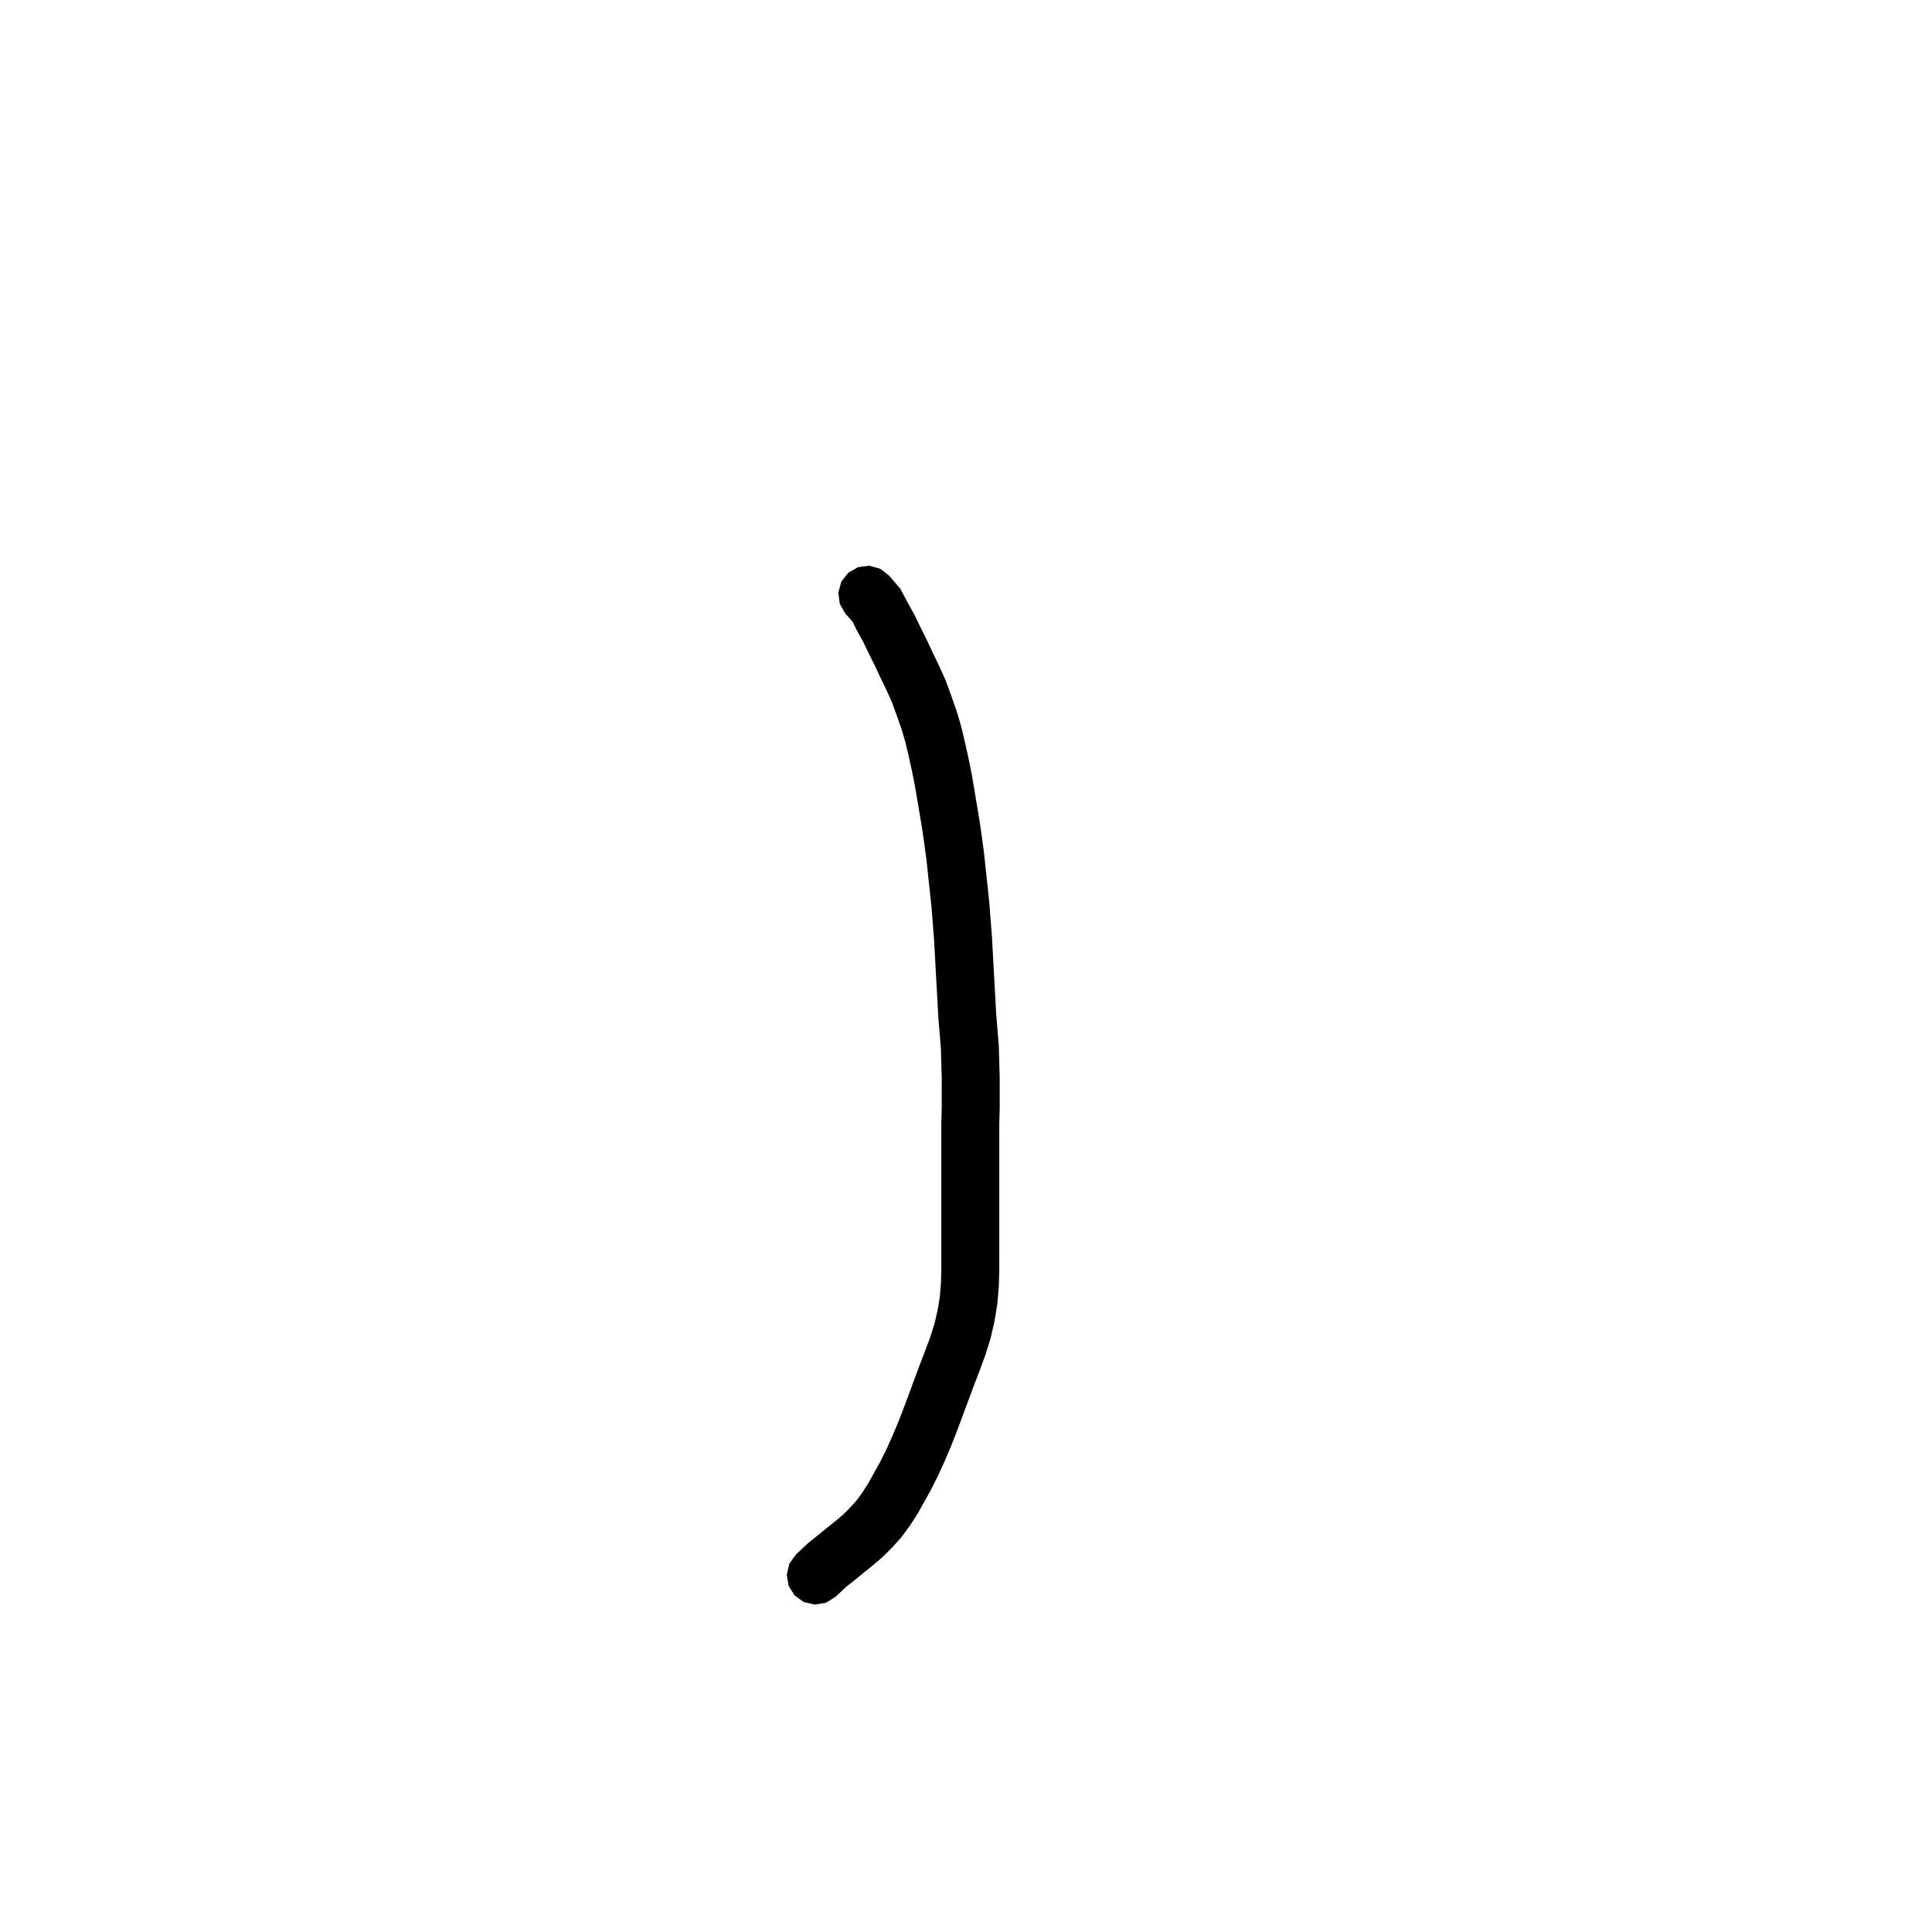
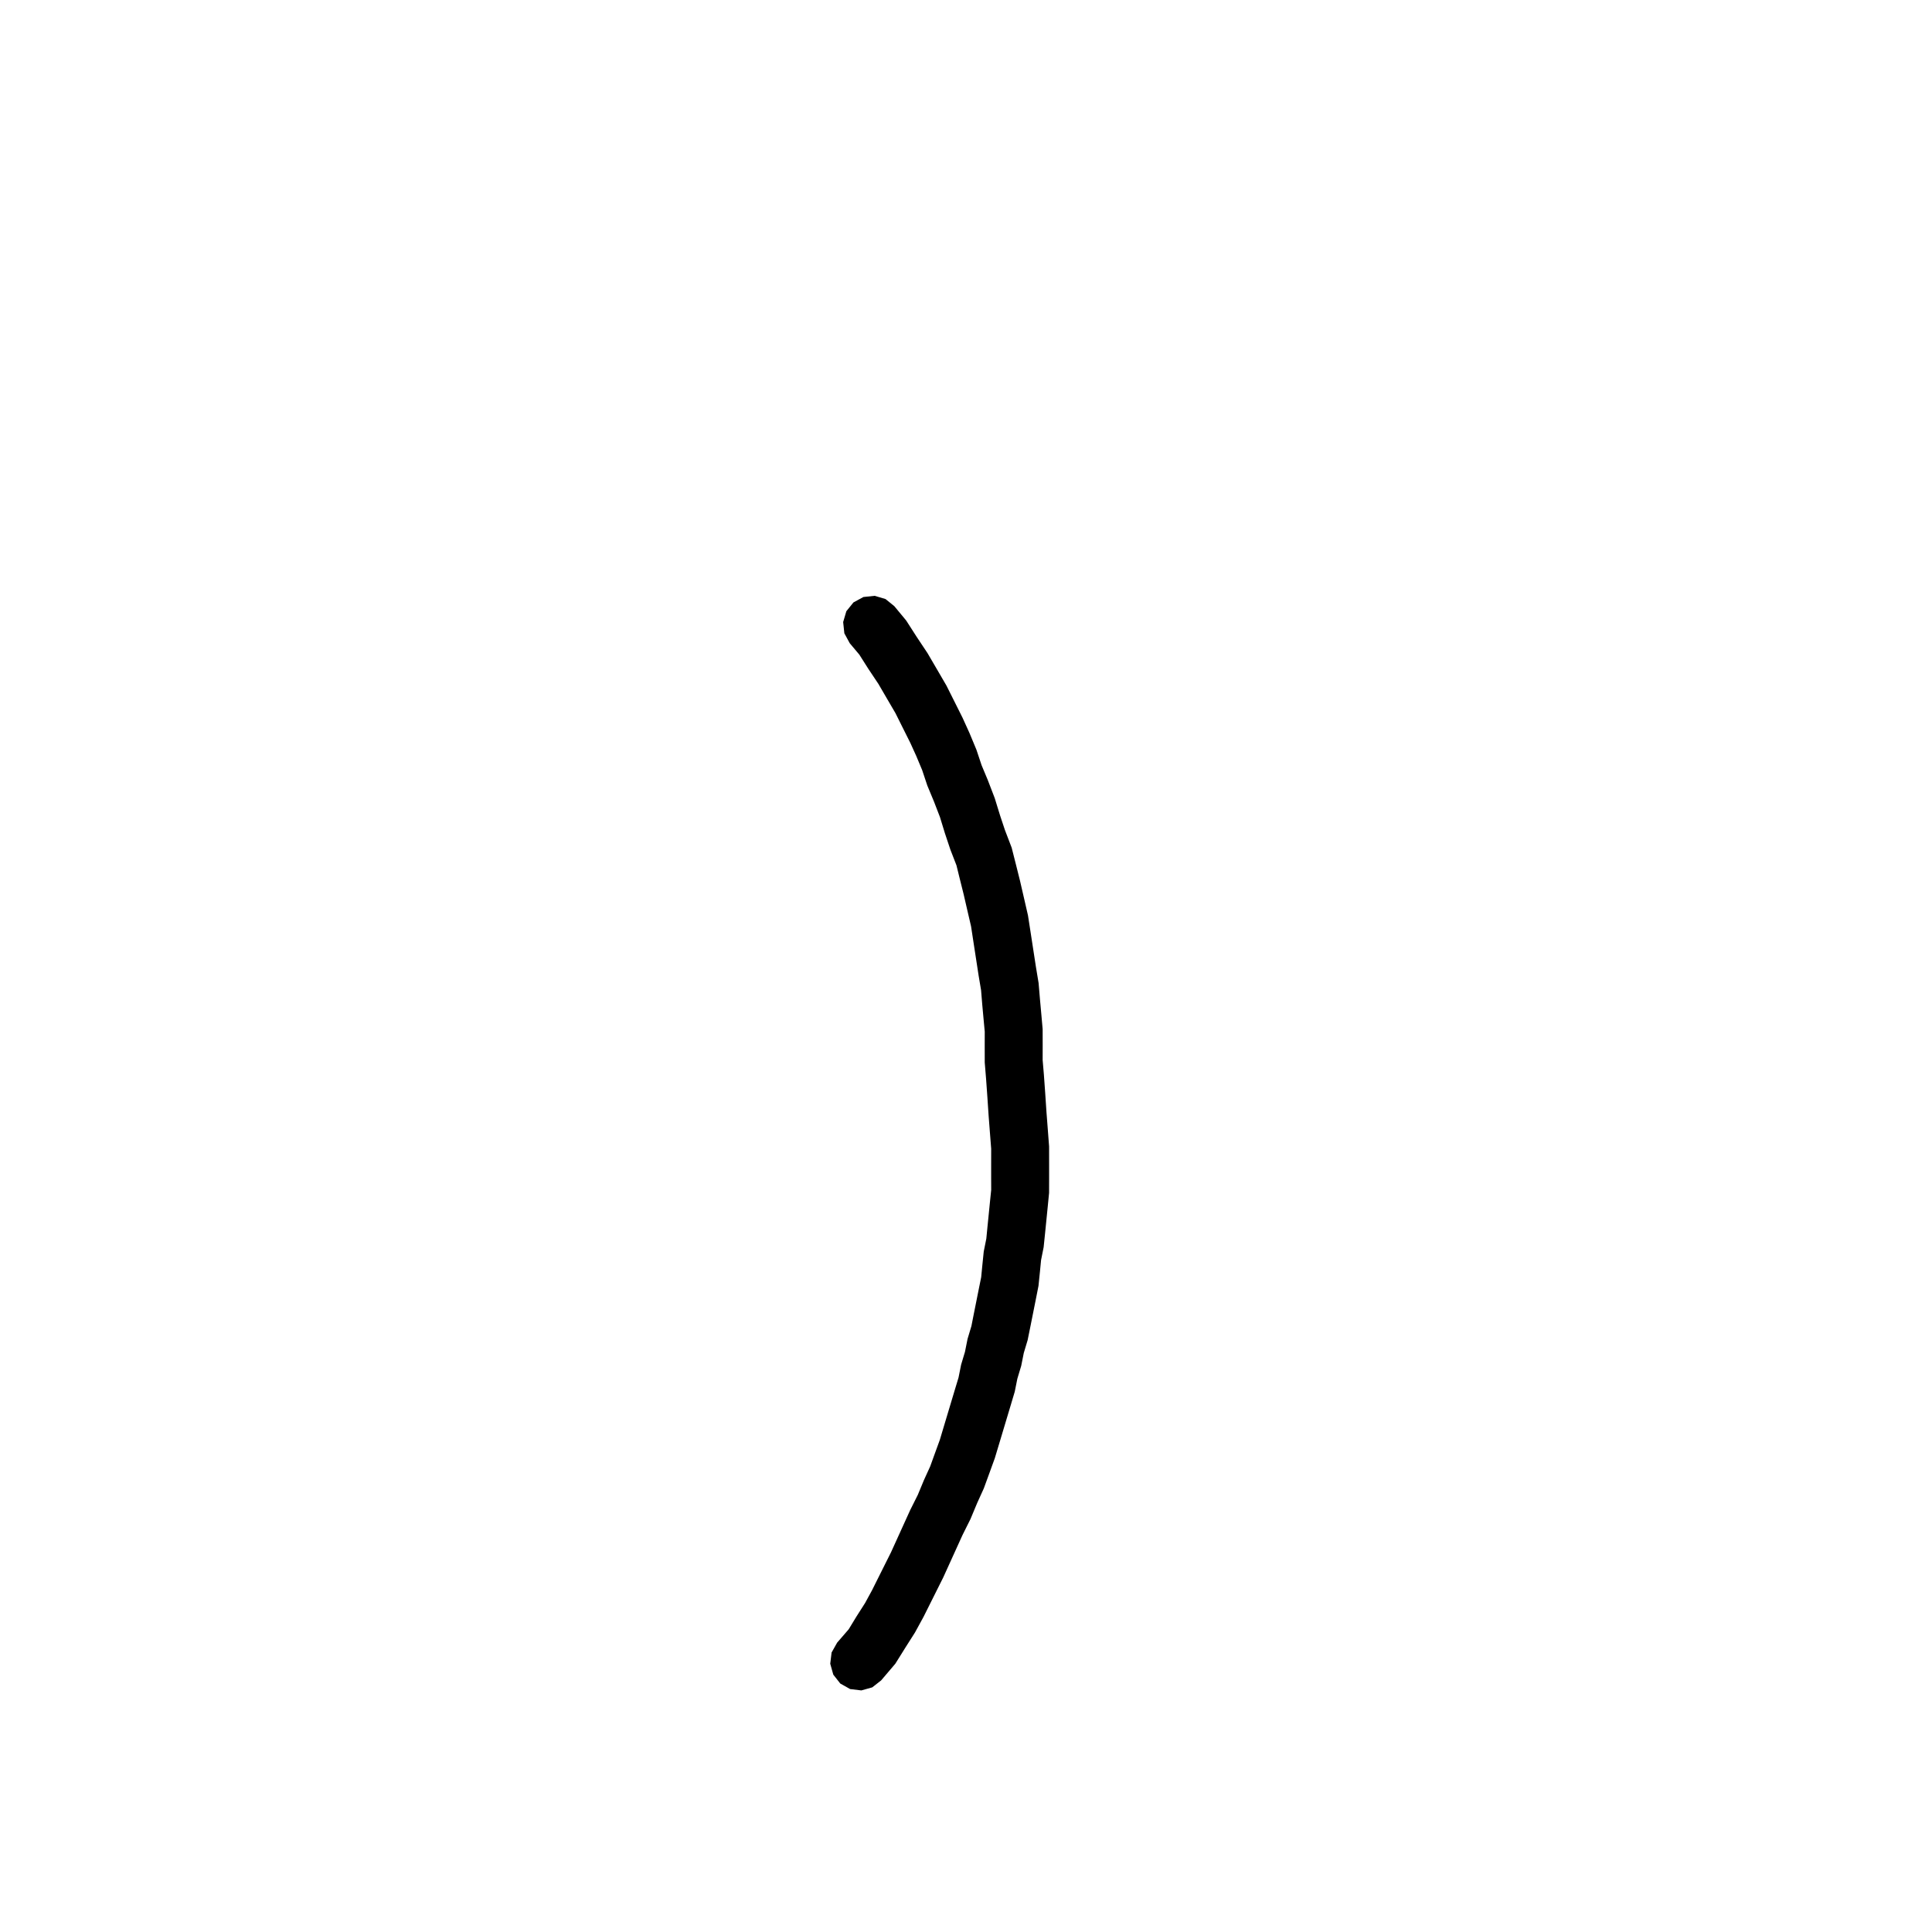
<svg xmlns="http://www.w3.org/2000/svg" viewBox="0 0 300 300" width="300" height="300">
-   <path d="M 131.266 95.281 L 132.401 96.546 L 133.031 97.855 L 134.005 99.605 L 134.827 101.316 L 135.748 103.156 L 136.669 105.132 L 137.657 107.173 L 138.498 109.027 L 139.23 111.051 L 139.985 113.185 L 140.583 115.218 L 141.08 117.336 L 141.597 119.664 L 142.042 121.888 L 142.43 124.15 L 142.828 126.54 L 143.22 128.889 L 143.543 131.152 L 143.865 133.536 L 144.125 136.011 L 144.392 138.477 L 144.652 140.941 L 144.847 143.487 L 145.044 145.903 L 145.173 148.31 L 145.307 150.78 L 145.44 153.183 L 145.573 155.58 L 145.711 158.107 L 145.916 160.574 L 146.107 162.846 L 146.168 165.192 L 146.234 167.464 L 146.233 169.733 L 146.234 172.002 L 146.167 174.334 L 146.167 176.6 L 146.167 178.867 L 146.167 181.133 L 146.167 183.333 L 146.167 185.533 L 146.167 187.867 L 146.167 190.133 L 146.167 192.4 L 146.167 194.8 L 146.167 197.137 L 146.107 199.28 L 145.935 201.375 L 145.585 203.463 L 145.124 205.488 L 144.477 207.541 L 143.656 209.747 L 142.789 212.013 L 141.915 214.366 L 141.048 216.7 L 140.197 218.993 L 139.368 221.096 L 138.477 223.196 L 137.603 225.135 L 136.685 226.971 L 135.733 228.681 L 134.801 230.362 L 133.892 231.784 L 132.977 233.026 L 132.002 234.103 L 130.948 235.16 L 129.803 236.129 L 128.502 237.169 L 127.039 238.366 L 125.481 239.613 L 123.589 241.384 L 122.567 242.811 L 122.169 244.522 L 122.456 246.254 L 123.384 247.744 L 124.811 248.766 L 126.522 249.164 L 128.254 248.877 L 129.744 247.95 L 131.408 246.387 L 132.694 245.367 L 134.165 244.164 L 135.53 243.071 L 137.052 241.773 L 138.531 240.297 L 139.957 238.707 L 141.308 236.883 L 142.532 234.971 L 143.6 233.052 L 144.649 231.163 L 145.731 228.999 L 146.723 226.804 L 147.698 224.504 L 148.603 222.207 L 149.485 219.834 L 150.352 217.5 L 151.211 215.187 L 152.078 212.92 L 152.99 210.459 L 153.81 207.845 L 154.415 205.204 L 154.865 202.491 L 155.093 199.786 L 155.166 197.263 L 155.167 194.8 L 155.167 192.4 L 155.167 190.133 L 155.167 187.867 L 155.167 185.533 L 155.167 183.333 L 155.167 181.133 L 155.167 178.867 L 155.167 176.6 L 155.166 174.466 L 155.233 172.131 L 155.233 169.733 L 155.233 167.336 L 155.165 164.942 L 155.093 162.354 L 154.884 159.826 L 154.689 157.493 L 154.56 155.087 L 154.426 152.684 L 154.293 150.287 L 154.16 147.824 L 154.023 145.297 L 153.819 142.779 L 153.615 140.126 L 153.341 137.523 L 153.075 135.056 L 152.801 132.464 L 152.457 129.914 L 152.114 127.511 L 151.705 125.06 L 151.304 122.65 L 150.891 120.245 L 150.403 117.803 L 149.854 115.331 L 149.284 112.915 L 148.548 110.415 L 147.703 108.016 L 146.836 105.64 L 145.809 103.36 L 144.797 101.268 L 143.852 99.244 L 142.906 97.35 L 141.995 95.462 L 140.969 93.612 L 139.821 91.454 L 138.067 89.386 L 136.681 88.309 L 134.987 87.845 L 133.245 88.064 L 131.719 88.933 L 130.642 90.319 L 130.178 92.013 L 130.397 93.755 Z" fill="black" fill-rule="nonzero" />
+   <path d="M 131.949 99.881 L 133.434 101.647 L 134.838 103.86 L 136.39 106.185 L 137.719 108.467 L 139.049 110.743 L 140.181 113.012 L 141.347 115.342 L 142.279 117.394 L 143.193 119.58 L 143.993 121.98 L 145.028 124.471 L 145.954 126.872 L 146.72 129.371 L 147.572 131.924 L 148.52 134.371 L 149.041 136.491 L 149.631 138.85 L 150.221 141.412 L 150.787 143.85 L 151.159 146.284 L 151.559 148.884 L 151.963 151.511 L 152.341 153.758 L 152.523 155.99 L 152.725 158.207 L 152.911 160.195 L 152.906 162.4 L 152.91 164.987 L 153.119 167.545 L 153.317 170.31 L 153.518 173.321 L 153.72 175.945 L 153.91 178.373 L 153.906 180.8 L 153.906 183 L 153.912 184.775 L 153.729 186.552 L 153.529 188.552 L 153.329 190.552 L 153.156 192.332 L 152.756 194.332 L 152.529 196.552 L 152.356 198.332 L 151.994 200.117 L 151.594 202.117 L 151.194 204.117 L 150.841 205.909 L 150.241 207.909 L 149.841 209.909 L 149.241 211.909 L 148.841 213.909 L 148.296 215.707 L 147.696 217.707 L 147.096 219.707 L 146.496 221.707 L 145.937 223.577 L 145.177 225.662 L 144.441 227.696 L 143.479 229.806 L 142.515 232.125 L 141.347 234.458 L 140.31 236.738 L 139.31 238.938 L 138.343 241.065 L 137.381 242.988 L 136.381 244.988 L 135.42 246.912 L 134.332 248.911 L 132.993 251.01 L 131.787 252.992 L 129.99 255.071 L 129.129 256.602 L 128.919 258.345 L 129.393 260.036 L 130.478 261.417 L 132.008 262.277 L 133.751 262.487 L 135.442 262.013 L 136.823 260.929 L 139.025 258.341 L 140.619 255.79 L 142.08 253.489 L 143.392 251.088 L 144.431 249.012 L 145.431 247.012 L 146.469 244.935 L 147.503 242.662 L 148.503 240.462 L 149.466 238.342 L 150.697 235.875 L 151.733 233.394 L 152.771 231.104 L 153.635 228.738 L 154.475 226.423 L 155.116 224.293 L 155.716 222.293 L 156.316 220.293 L 156.916 218.293 L 157.572 216.091 L 157.972 214.091 L 158.572 212.091 L 158.972 210.091 L 159.572 208.091 L 160.019 205.883 L 160.419 203.883 L 160.819 201.883 L 161.256 199.668 L 161.484 197.448 L 161.656 195.668 L 162.056 193.668 L 162.284 191.448 L 162.484 189.448 L 162.684 187.448 L 162.901 185.225 L 162.906 183 L 162.906 180.8 L 162.903 178.027 L 162.693 175.255 L 162.495 172.679 L 162.296 169.69 L 162.093 166.855 L 161.902 164.613 L 161.906 162.4 L 161.902 159.805 L 161.688 157.393 L 161.489 155.21 L 161.272 152.642 L 160.85 150.089 L 160.454 147.516 L 160.054 144.916 L 159.625 142.15 L 158.991 139.388 L 158.382 136.75 L 157.772 134.309 L 157.092 131.629 L 156.04 128.876 L 155.292 126.629 L 154.459 123.928 L 153.384 121.129 L 152.42 118.82 L 151.62 116.42 L 150.533 113.806 L 149.466 111.458 L 148.231 108.988 L 146.963 106.457 L 145.493 103.933 L 144.022 101.415 L 142.374 98.94 L 140.712 96.353 L 138.863 94.119 L 137.498 93.016 L 135.814 92.518 L 134.068 92.704 L 132.525 93.543 L 131.422 94.909 L 130.925 96.593 L 131.11 98.339 Z" fill="black" fill-rule="nonzero" />
</svg>
